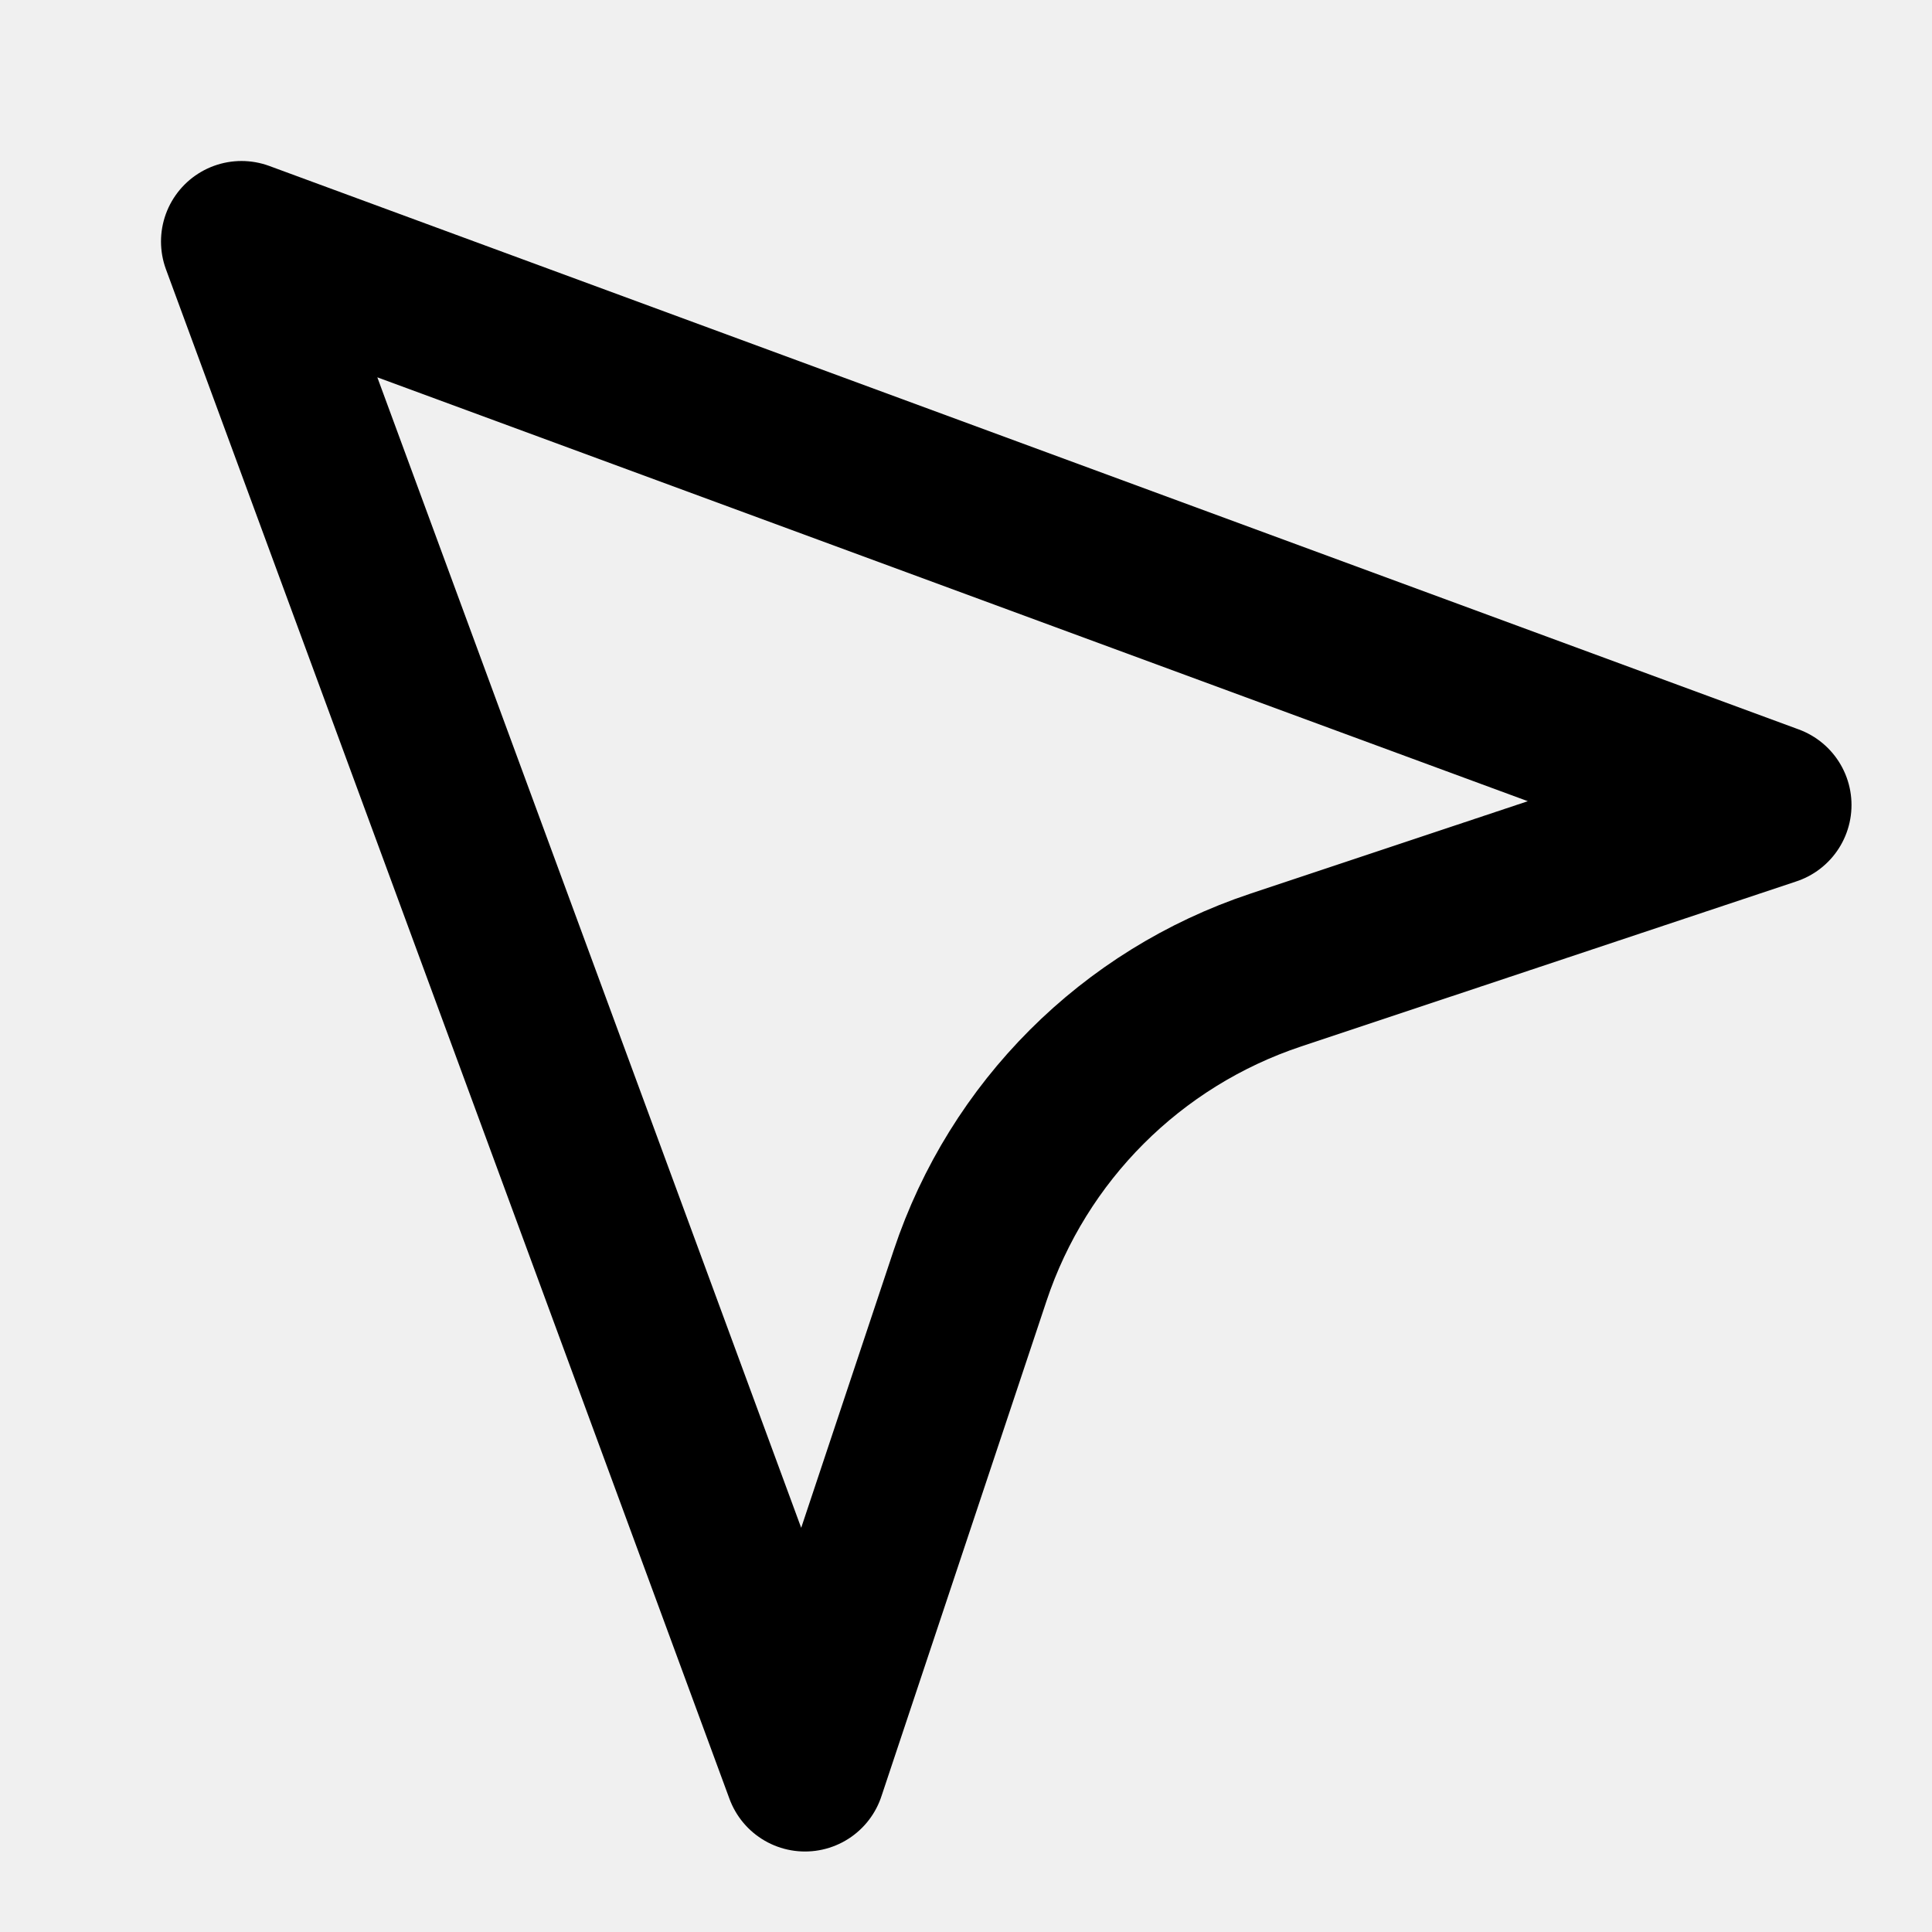
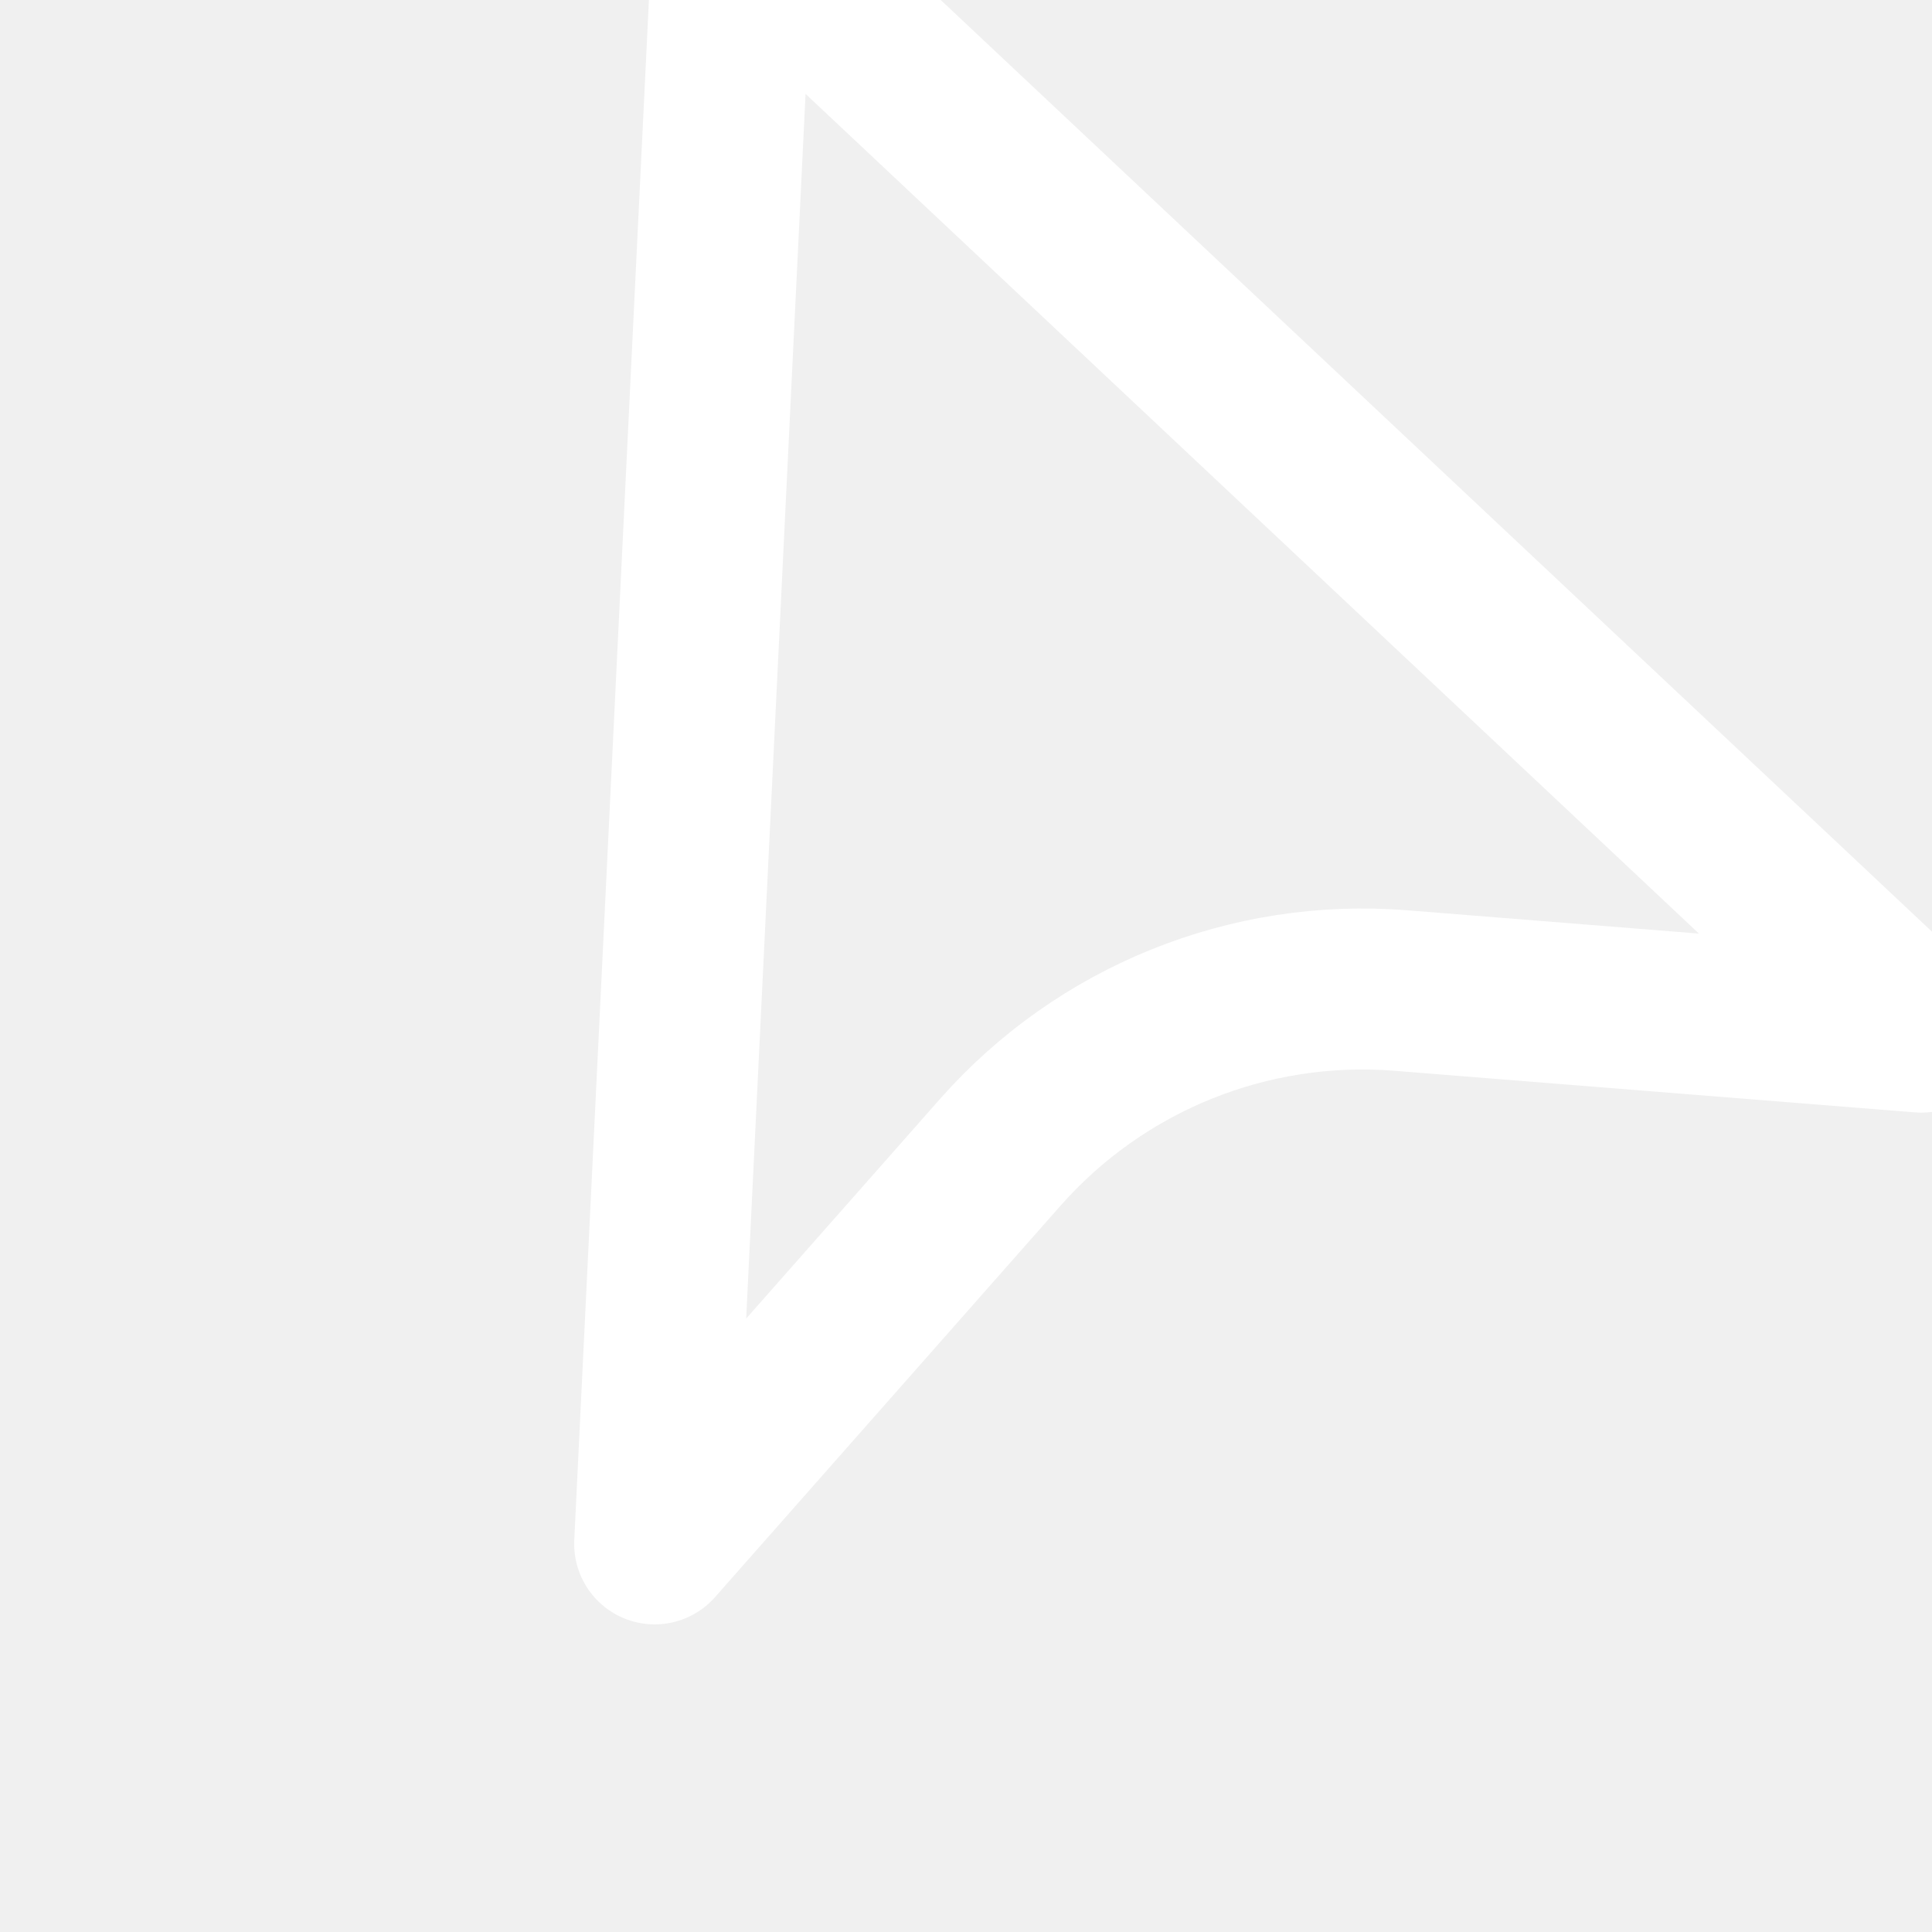
- <svg xmlns="http://www.w3.org/2000/svg" width="24" height="24" viewBox="0 0 24 24" fill="none" stroke="currentColor" stroke-width="2" stroke-linecap="round" stroke-linejoin="round" class="ai ai-Cursor">
-   <path d="M3 3l7 19 2.051-6.154a6 6 0 0 1 3.795-3.795L22 10 3 3z" />
+ <svg xmlns="http://www.w3.org/2000/svg" width="24" height="24" viewBox="0 0 24 24" fill="none" stroke="#fff" stroke-width="2" stroke-linecap="round" stroke-linejoin="round" class="ai ai-Cursor">
+   <g transform="rotate(23, 16, 16)">
+     <path d="M3 3l7 19 2.051-6.154a6 6 0 0 1 3.795-3.795L22 10 3 3z" />
+   </g>
</svg>
